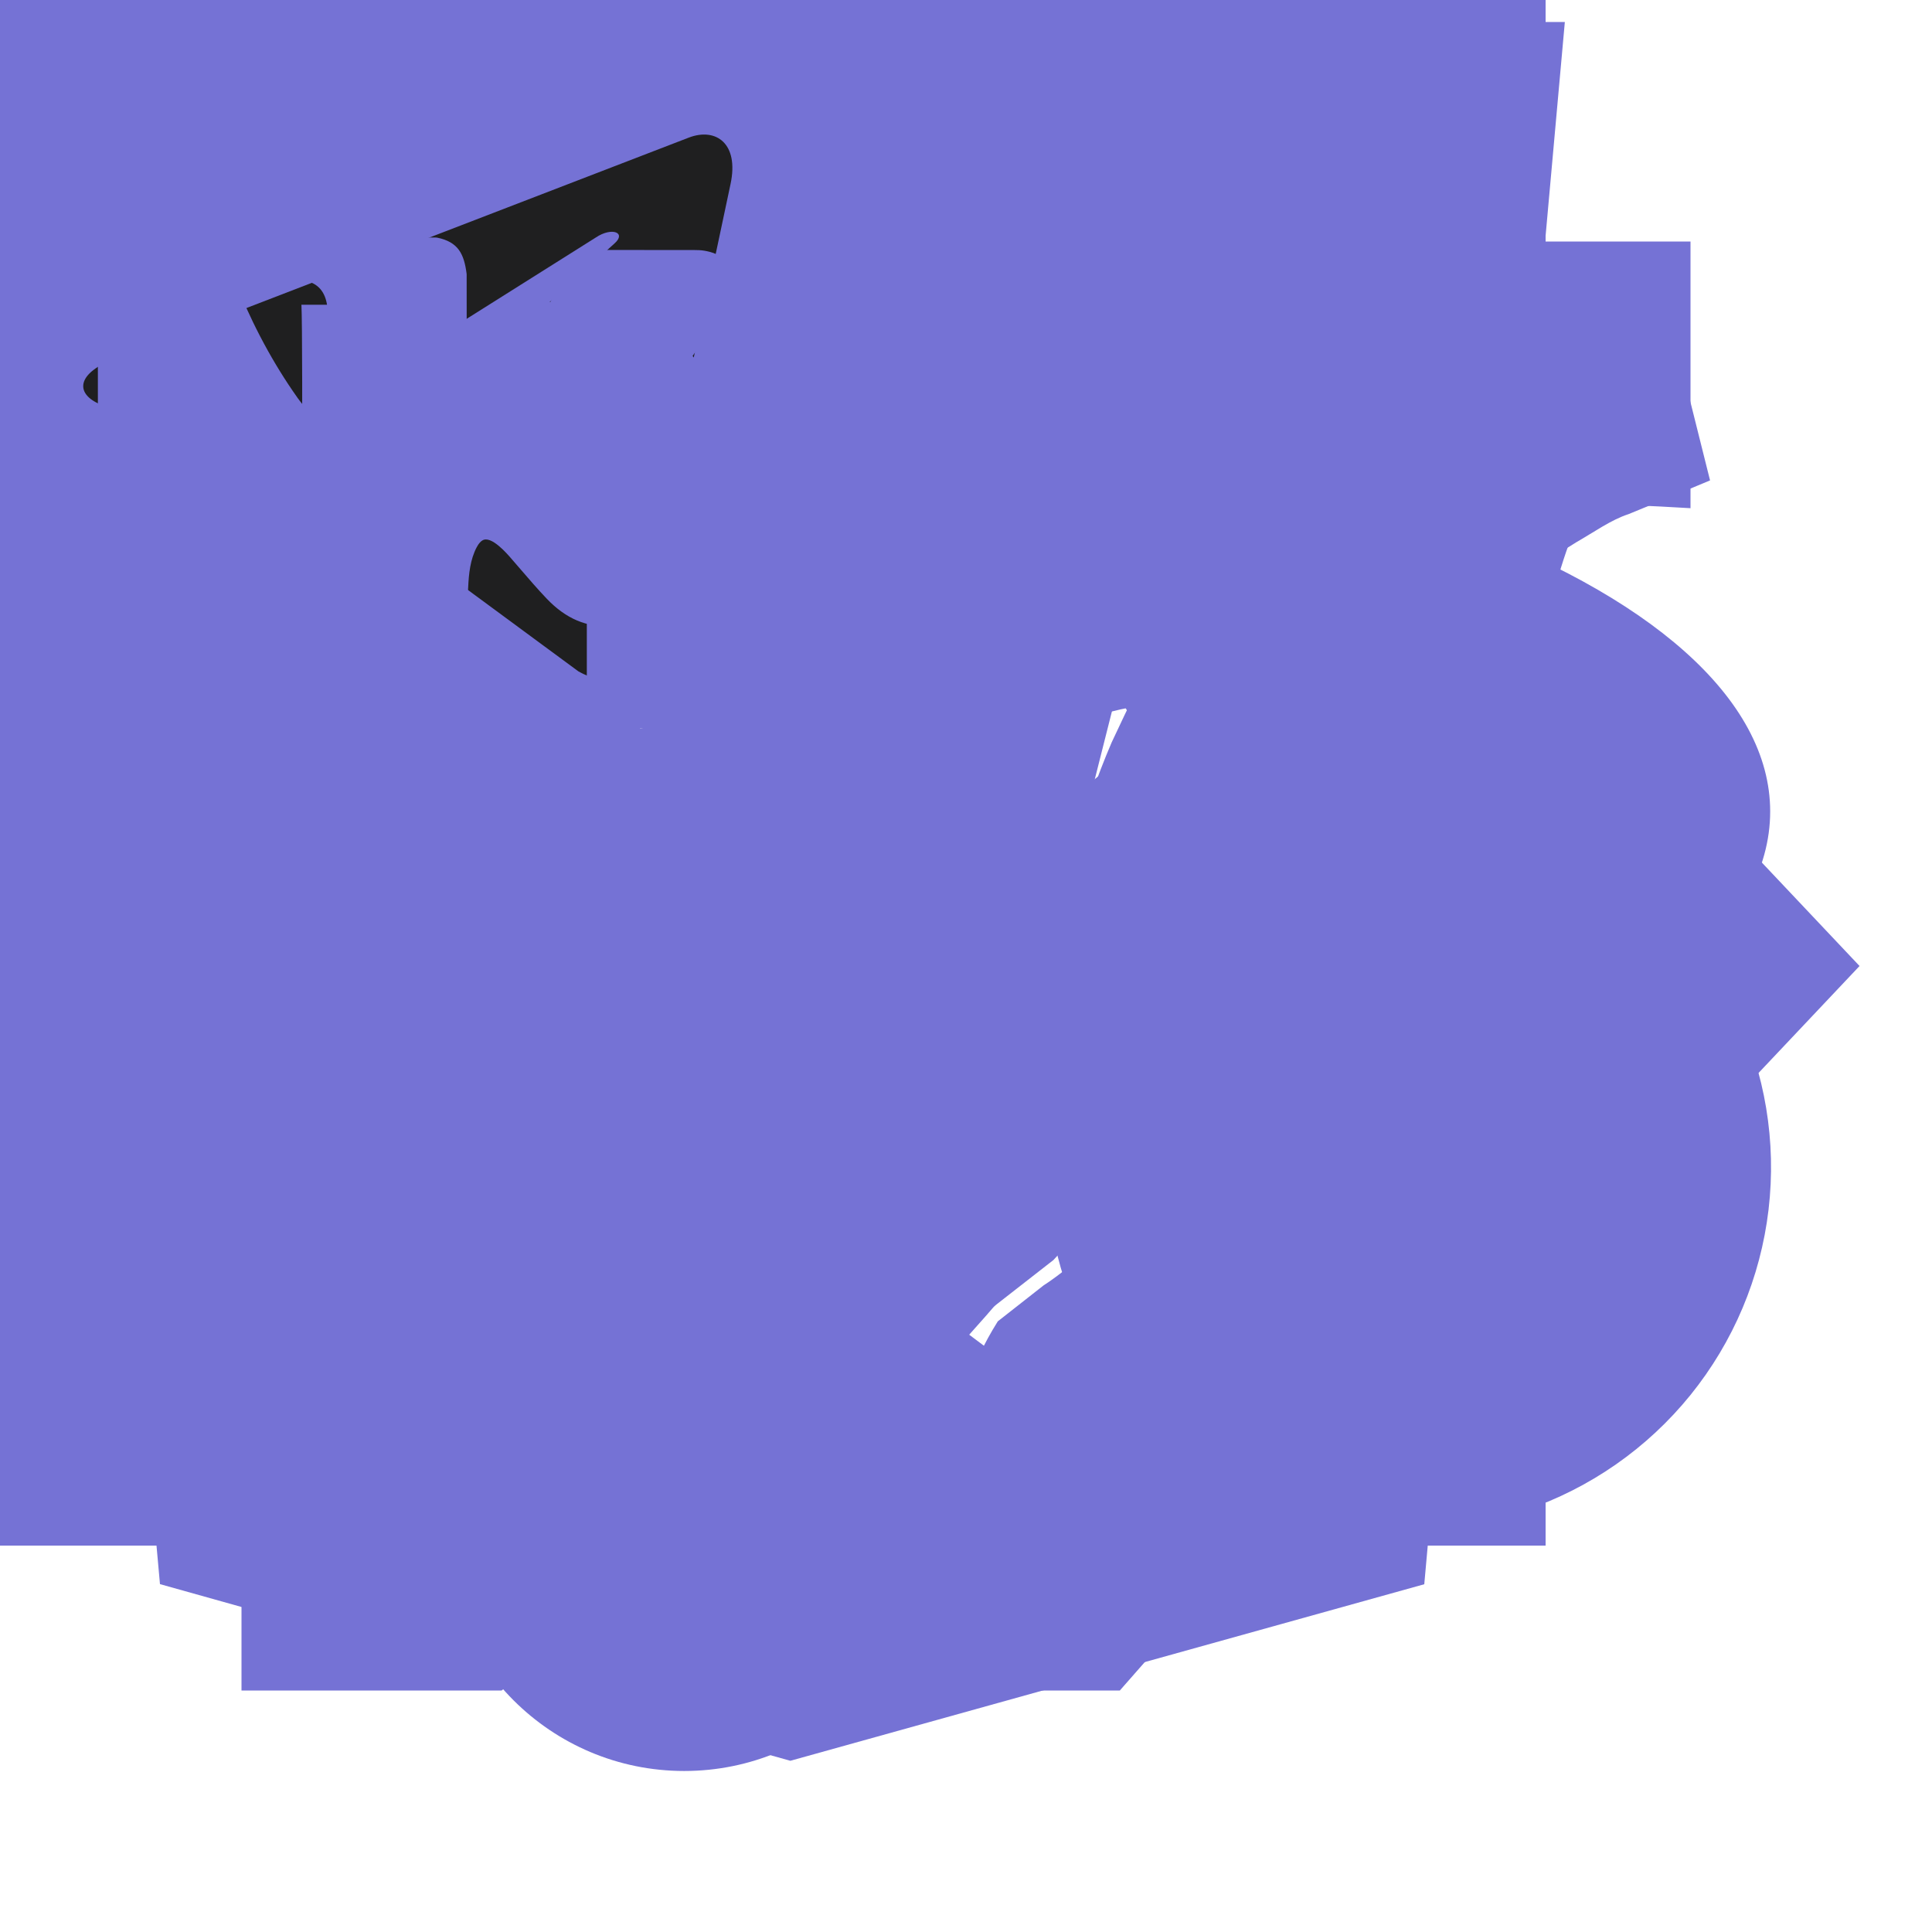
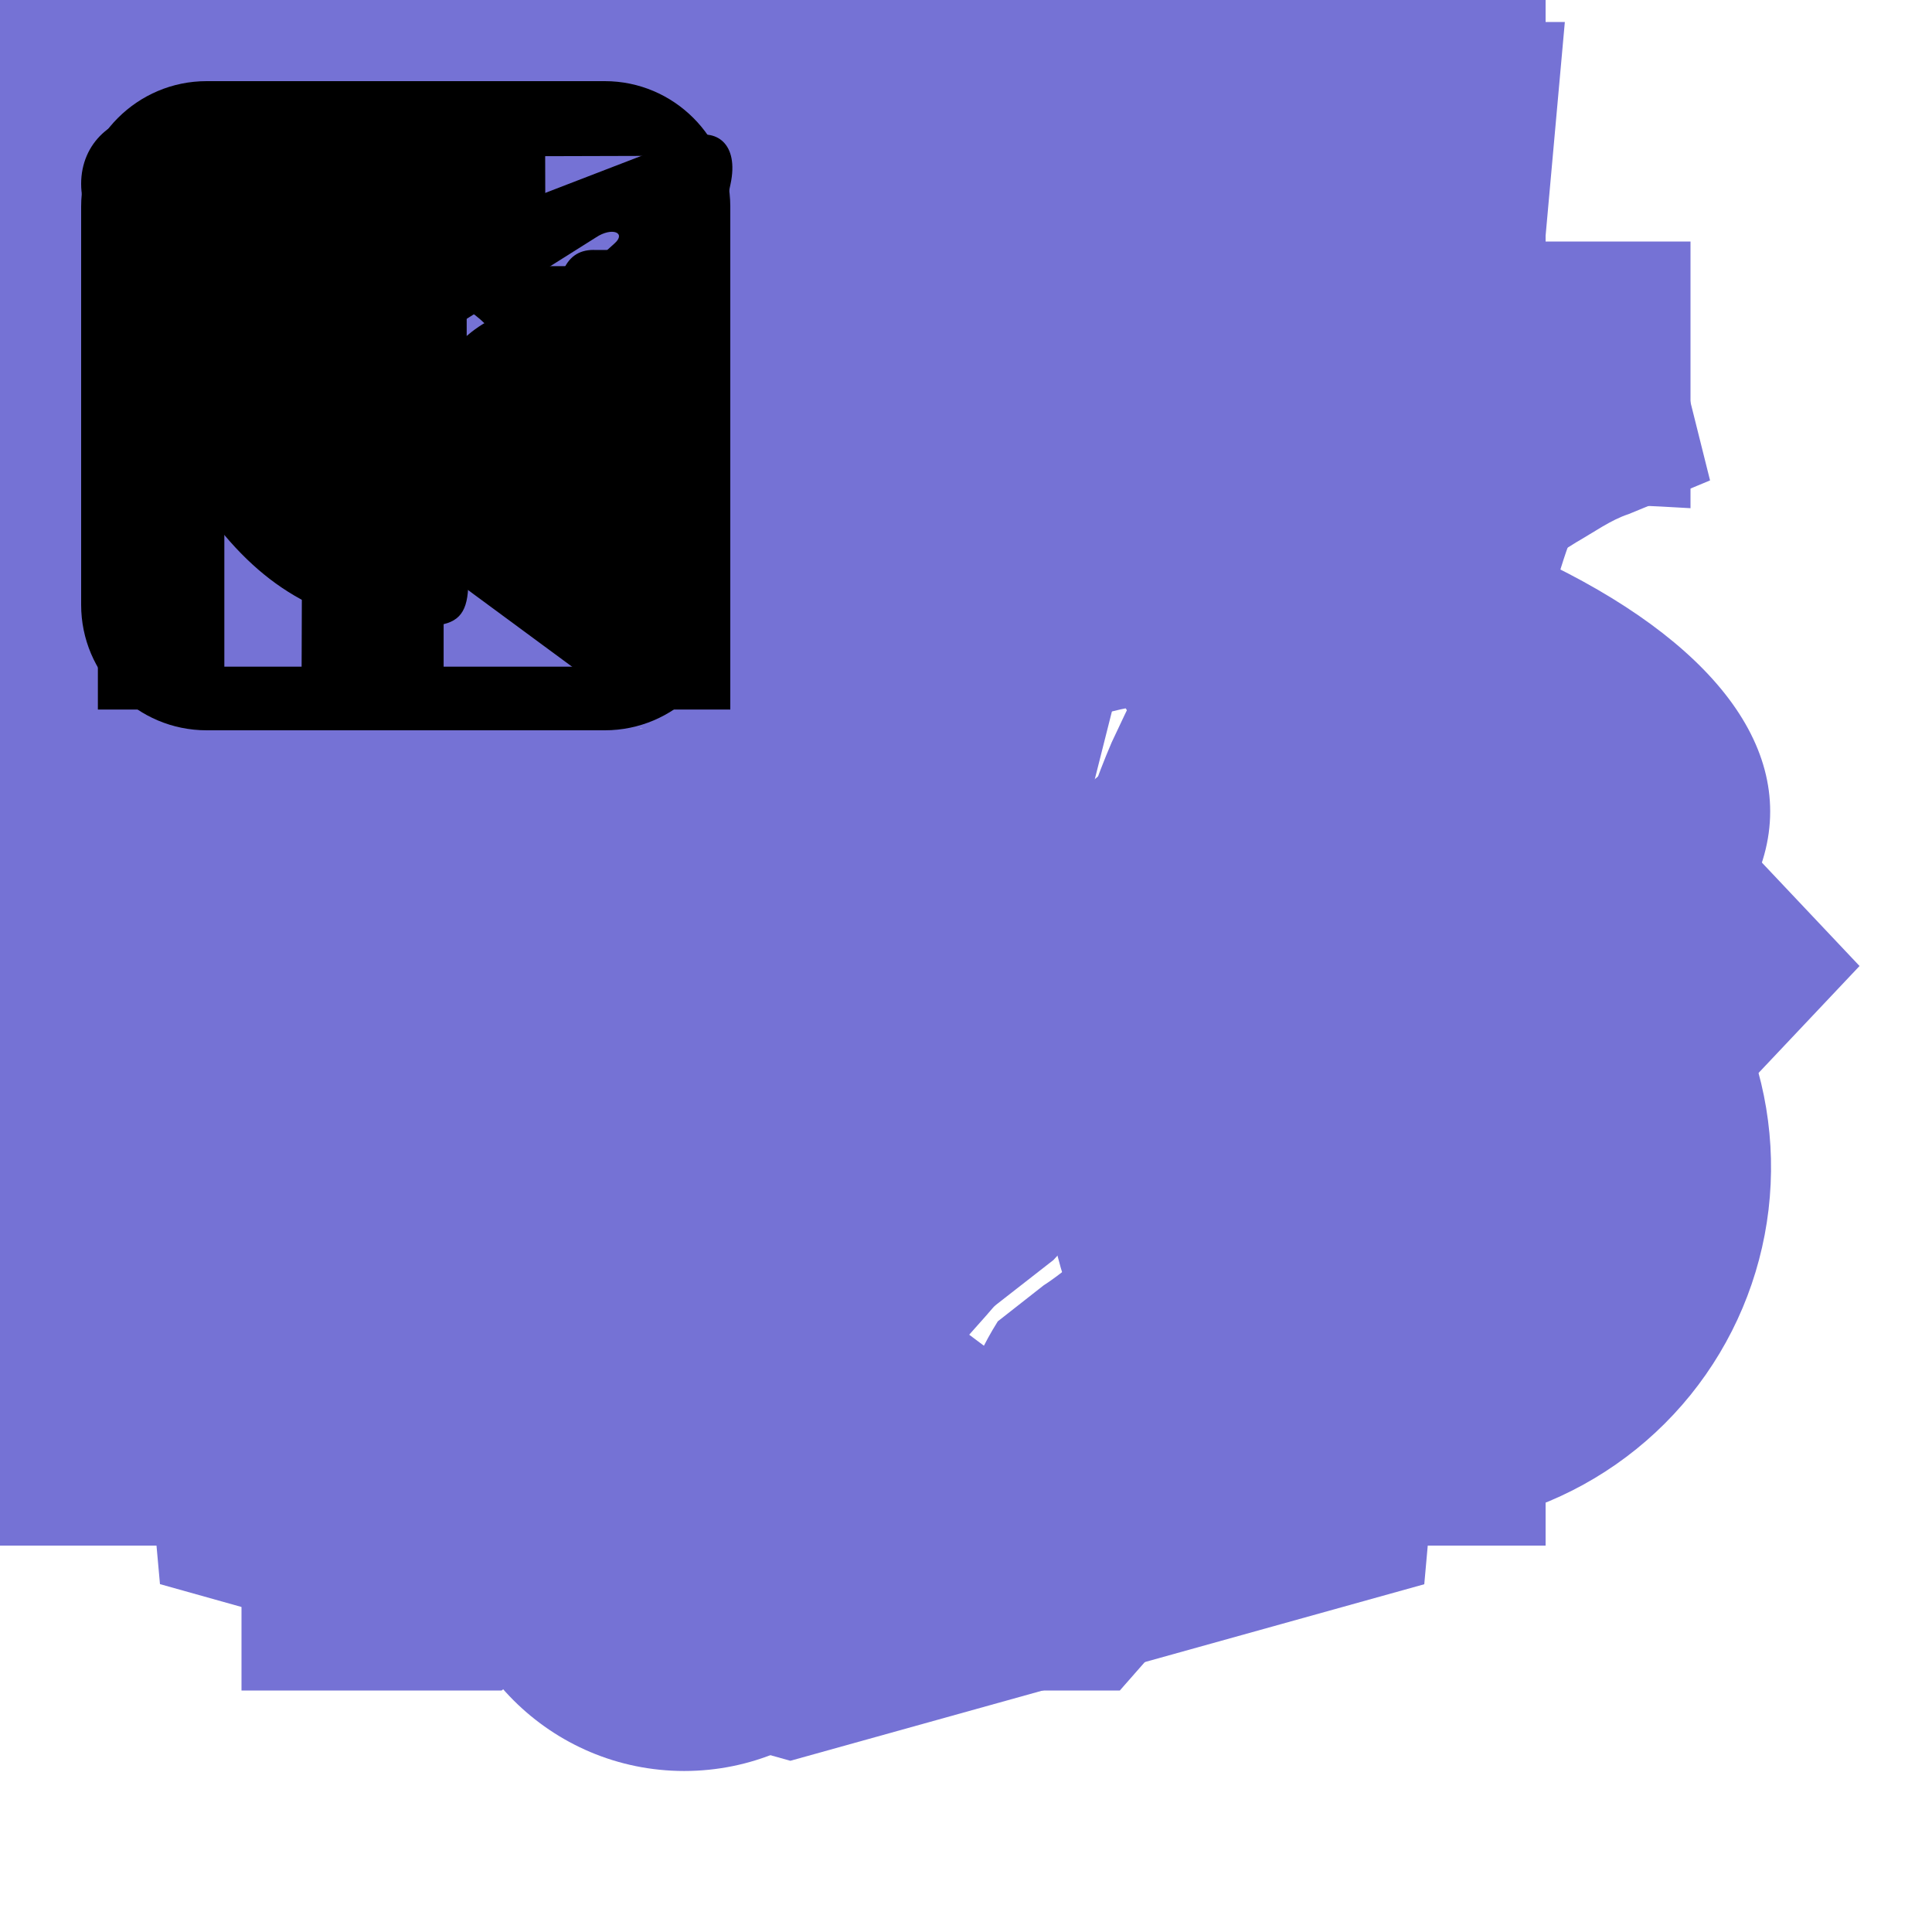
<svg xmlns="http://www.w3.org/2000/svg" width="50" height="50" viewBox="0 0 50 50" fill="none">
  <g id="code">
    <path fill-rule="evenodd" clip-rule="evenodd" d="M18.312 42.065L27.262 6.688L31.438 7.872L22.488 43.312L18.312 42.065Z" fill="#7572D5" />
    <path fill-rule="evenodd" clip-rule="evenodd" d="M13.502 12.688L16.562 15.928L7.995 25L16.562 34.072L13.502 37.312L1.875 25L13.502 12.688Z" fill="#7572D5" />
    <path fill-rule="evenodd" clip-rule="evenodd" d="M36.498 12.688L33.438 15.928L42.005 25L33.438 34.072L36.498 37.312L48.125 25L36.498 12.688Z" fill="#7572D5" />
  </g>
  <g id="css">
    <path d="M33.051 8.844L7.946 8.838L8.351 13.755L27.638 13.758L27.152 18.85H14.504L14.961 23.674H26.736L26.039 30.281L20.497 31.789L14.866 30.27L14.508 26.313H9.536L10.088 33.541L20.497 36.734L30.731 33.865L33.049 8.845L33.051 8.844ZM0.498 0.569H40.498L36.86 41L20.454 45.569L4.14 40.997L0.498 0.569Z" fill="#7572D5" />
  </g>
  <g id="react">
    <path d="M45.812 21C45.812 18.083 42.688 15.375 37.479 13.5L36.542 13.188V12.771C37.688 7.042 36.854 2.771 34.25 1.208C31.646 -0.354 27.792 1.104 23.625 4.75L23 5.375L22.792 5.167H22.583C18.312 1.208 14.146 -0.146 11.542 1.312C8.938 2.771 8.208 6.833 9.25 12.146C9.36 12.484 9.43 12.833 9.458 13.188L8.312 13.604C3.208 15.375 0.188 18.083 0.188 21C0.188 23.917 3.521 26.833 8.729 28.708L9.458 28.917C9.33 29.285 9.259 29.672 9.25 30.062C8.208 35.271 9.146 39.229 11.542 40.688C13.938 42.146 18.312 40.792 22.479 37.146L23.104 36.625L23.938 37.458C26.854 39.958 29.771 41.312 32.062 41.312C32.871 41.331 33.667 41.114 34.354 40.688C36.958 39.229 37.896 34.958 36.75 29.542V29.333C36.705 29.162 36.67 28.988 36.646 28.812H36.958C42.479 26.833 45.812 24.021 45.812 21ZM42.792 21C42.792 22.25 40.5 24.438 36.021 25.896H35.812C35.266 24.22 34.605 22.584 33.833 21C34.562 19.333 35.188 17.667 35.708 16.104L36.542 16.312C40.708 17.771 42.792 19.75 42.792 21ZM25.917 35.167L25.083 34.542C26.276 33.22 27.389 31.829 28.417 30.375L33.729 29.542C33.833 29.75 33.833 29.958 33.938 30.062C34.309 31.949 34.379 33.883 34.146 35.792C33.999 36.705 33.561 37.545 32.896 38.188C31.854 38.812 29.042 37.979 25.917 35.167ZM24.562 30.583L23.104 32.458L21.438 30.583H24.562ZM10.292 16C10.815 17.717 11.477 19.39 12.271 21C11.476 22.646 10.815 24.353 10.292 26.104L9.667 25.896C7.843 25.32 6.145 24.401 4.667 23.188C4.284 22.945 3.956 22.626 3.705 22.249C3.454 21.872 3.284 21.447 3.208 21C3.208 19.75 5.292 17.771 9.25 16.417L10.292 16ZM21.438 11.417L23 9.646L24.562 11.417H21.438ZM32.896 3.812C34.042 4.437 34.667 7.562 33.729 12.146C33.734 12.202 33.727 12.259 33.709 12.313C33.691 12.367 33.663 12.416 33.625 12.458L28.417 11.625C27.389 10.171 26.276 8.78 25.083 7.458L25.708 6.937C29.042 4.021 31.75 3.187 32.896 3.812ZM15.5 14.854L14.667 16.208L13.938 17.562C13.625 16.833 13.417 16.104 13.104 15.271L15.5 14.854ZM13.104 26.729C13.417 26 13.625 25.271 13.938 24.438L14.667 25.792L15.5 27.146L13.104 26.729ZM30.5 21C29.97 22.142 29.379 23.255 28.729 24.333C28.104 25.479 27.375 26.521 26.75 27.562H19.25C18.521 26.417 17.792 25.375 17.271 24.333C16.616 23.258 16.025 22.145 15.5 21C16.005 19.846 16.597 18.732 17.271 17.667C17.869 16.587 18.53 15.544 19.25 14.542C21.746 14.333 24.254 14.333 26.75 14.542C27.479 15.583 28.104 16.625 28.729 17.667C29.403 18.732 29.995 19.846 30.5 21ZM31.333 16.208L30.5 14.854L32.896 15.375C32.664 16.121 32.386 16.851 32.062 17.562L31.333 16.208ZM30.5 27.146L31.333 25.792L32.062 24.333L33 26.729L30.5 27.146ZM20.812 7.354H20.917L17.583 11.521L12.375 12.354C12.271 12.042 12.271 11.833 12.167 11.521C11.333 7.25 11.958 4.333 13 3.812C13.277 3.631 13.61 3.557 13.938 3.604C15.396 3.604 17.896 4.646 20.708 7.146L20.812 7.354ZM12.167 30.583C12.186 30.262 12.256 29.945 12.375 29.646L17.688 30.375C18.689 31.848 19.803 33.241 21.021 34.542L20.812 34.75L20.604 34.958C19.184 36.274 17.521 37.3 15.708 37.979C15.311 38.187 14.875 38.313 14.428 38.349C13.98 38.385 13.53 38.33 13.104 38.188C11.958 37.562 11.333 34.75 12.167 30.583Z" fill="#7572D5" />
  </g>
  <g id="typescript">
    <path d="M0 20V40H40V0H0V20ZM32.235 18.407C33.252 18.66 34.025 19.112 34.737 19.848C35.105 20.242 35.652 20.958 35.695 21.132C35.708 21.182 33.968 22.348 32.915 23.003C32.877 23.028 32.723 22.863 32.553 22.61C32.037 21.86 31.498 21.537 30.673 21.48C29.46 21.397 28.68 22.032 28.687 23.092C28.676 23.352 28.734 23.611 28.857 23.842C29.123 24.393 29.62 24.725 31.173 25.397C34.038 26.63 35.263 27.442 36.025 28.597C36.875 29.885 37.067 31.943 36.488 33.473C35.855 35.137 34.28 36.267 32.063 36.64C31.378 36.762 29.753 36.743 29.017 36.61C27.41 36.323 25.887 35.53 24.947 34.488C24.578 34.083 23.86 33.022 23.905 32.947C23.923 32.92 24.088 32.818 24.272 32.712C24.452 32.61 25.123 32.222 25.758 31.853L26.908 31.187L27.15 31.543C27.487 32.057 28.222 32.762 28.667 32.997C29.943 33.67 31.695 33.575 32.558 32.8C32.732 32.654 32.869 32.469 32.96 32.261C33.05 32.053 33.092 31.827 33.08 31.6C33.08 31.137 33.022 30.933 32.78 30.583C32.47 30.14 31.835 29.767 30.032 28.983C27.968 28.095 27.08 27.543 26.267 26.667C25.759 26.088 25.384 25.405 25.168 24.667C25.017 24.102 24.978 22.685 25.098 22.115C25.523 20.12 27.028 18.732 29.2 18.318C29.905 18.185 31.543 18.235 32.235 18.407ZM22.845 20.077L22.858 21.715H17.65V36.508H13.967V21.715H8.763V20.108C8.763 19.218 8.782 18.475 8.807 18.458C8.827 18.432 11.995 18.418 15.835 18.425L22.827 18.445L22.845 20.077Z" fill="#7572D5" />
  </g>
  <g id="styledcomponents">
    <path d="M37.259 6.25L36.989 7.65C36.571 10.302 36.722 11.061 37.868 12.045L38.975 12.955L37.829 18.03C37.144 21.059 36.304 23.597 35.771 24.431C35.313 25.15 34.78 26.21 34.664 26.779C34.473 27.459 33.825 28.143 32.833 28.748C31.958 29.242 30.238 30.566 29.02 31.629C28.047 32.499 27.377 33.033 27.013 33.262L25.823 34.196C25.442 34.805 25.225 35.295 25.142 35.667C25.059 36.05 25.106 36.304 25.229 36.49C25.348 36.669 25.553 36.795 25.834 36.874C26.167 36.951 26.51 36.979 26.851 36.956C27.622 36.904 28.386 36.769 29.128 36.555C29.381 36.487 29.579 36.422 29.752 36.365C30.019 36.039 30.635 35.424 31.727 34.353C34.625 31.515 35.731 29.961 34.589 30.38C34.167 30.53 34.358 30.151 35.082 29.392C36.61 27.914 37.486 25.68 39.317 18.675C40.766 13.144 40.766 13.066 41.833 13.066C42.334 13.066 43.75 13.152 43.75 13.152V6.25H40.499H37.259ZM24.422 18.081C23.369 18.073 21.106 19.666 14.33 25.161C14.038 25.852 14.013 26.328 14.146 26.636C14.233 26.847 14.392 26.994 14.611 27.101C14.828 27.209 15.109 27.273 15.419 27.298C16.035 27.352 16.763 27.255 17.35 27.141L17.747 27.051C17.883 26.87 18.061 26.725 18.266 26.629C18.684 26.4 20.439 24.81 22.194 23.106C25.283 19.999 26.007 18.596 24.75 18.142C24.646 18.101 24.533 18.08 24.422 18.081ZM32.336 20.239C31.41 20.264 29.741 21.331 26.883 23.597C25.449 24.753 24.541 25.376 24.054 25.505L22.165 26.987C21.455 28.275 21.351 29.074 21.538 29.514C21.585 29.622 21.653 29.721 21.739 29.803C21.824 29.886 21.925 29.95 22.036 29.994C22.311 30.102 22.605 30.156 22.901 30.155C23.608 30.147 24.311 30.045 24.991 29.85C25.345 29.756 25.695 29.646 26.04 29.521L26.144 29.478L26.335 29.378C26.696 28.916 27.525 28.046 28.563 27.044C31.842 23.901 33.518 21.667 33.176 20.833C33.021 20.429 32.754 20.225 32.336 20.239ZM23.6 24.105C23.333 24.134 22.735 24.592 21.657 25.53C20.1 26.897 18.403 27.685 17.815 27.334C17.679 27.364 17.542 27.393 17.404 27.42C16.806 27.538 16.06 27.635 15.393 27.581C15.079 27.562 14.771 27.485 14.485 27.355C14.215 27.233 14 27.016 13.88 26.747C13.746 26.425 13.746 26.024 13.898 25.512L11.555 27.423L6.254 31.78V38.842L23.625 25.251C23.622 25.102 23.641 24.953 23.683 24.81C23.816 24.331 23.809 24.087 23.6 24.109V24.105ZM31.075 26.392C30.811 26.392 30.372 26.761 29.669 27.502C28.714 28.515 27.211 29.496 26.415 29.696L26.292 29.761C26.161 29.814 26.029 29.865 25.896 29.911C25.679 29.983 25.398 30.069 25.074 30.155C24.425 30.33 23.618 30.491 22.897 30.473C22.557 30.473 22.221 30.407 21.906 30.28C21.609 30.159 21.372 29.927 21.243 29.636C21.034 29.138 21.117 28.44 21.574 27.448L6.25 39.437V43.75H12.982L27.262 32.61C27.633 32.202 28.191 31.644 28.945 30.946C30.963 29.088 31.421 28.447 31.421 27.499C31.421 26.761 31.338 26.389 31.075 26.389V26.392ZM34.473 33.373L33.251 34.583C32.567 35.227 31.345 36.022 30.509 36.362L30.343 36.433L30.332 36.451L30.296 36.487C30.264 36.512 30.249 36.516 30.224 36.526C29.89 36.652 29.551 36.763 29.208 36.859C28.444 37.08 27.659 37.218 26.865 37.271C26.49 37.295 26.113 37.262 25.748 37.174C25.431 37.105 25.151 36.921 24.962 36.659C24.789 36.394 24.739 36.039 24.836 35.603C24.913 35.292 25.028 34.991 25.178 34.708L13.656 43.75H28.981L30.811 41.667C33.327 38.753 34.473 36.669 34.473 34.887V33.373Z" fill="#7572D5" />
  </g>
  <g id="webdesign">
    <path d="M17.708 4.167C14.257 4.167 11.458 6.965 11.458 10.417C11.458 13.868 14.257 16.667 17.708 16.667H32.292C35.743 16.667 38.542 13.868 38.542 10.417C38.542 6.965 35.743 4.167 32.292 4.167H17.708Z" fill="#7572D5" />
    <path d="M32.292 18.75C28.84 18.75 26.042 21.548 26.042 25C26.042 28.452 28.84 31.25 32.292 31.25C35.744 31.25 38.542 28.452 38.542 25C38.542 21.548 35.744 18.75 32.292 18.75Z" fill="#7572D5" />
    <path d="M11.458 25C11.458 21.548 14.257 18.75 17.708 18.75H23.958V31.25H17.708C14.257 31.25 11.458 28.452 11.458 25Z" fill="#7572D5" />
    <path d="M17.708 33.333C14.257 33.333 11.458 36.132 11.458 39.583C11.458 43.035 14.257 45.833 17.708 45.833C21.16 45.833 23.958 43.035 23.958 39.583V33.333H17.708Z" fill="#7572D5" />
  </g>
  <path id="testimony" d="M13.542 20.833C13.077 20.833 12.631 20.904 12.188 20.969C12.331 20.485 12.479 19.994 12.717 19.552C12.954 18.91 13.325 18.354 13.694 17.794C14.002 17.188 14.546 16.777 14.946 16.258C15.365 15.754 15.935 15.419 16.387 15C16.831 14.562 17.413 14.344 17.875 14.035C18.358 13.758 18.779 13.452 19.229 13.306L20.352 12.844L21.34 12.433L20.329 8.396L19.085 8.696C18.688 8.796 18.202 8.912 17.65 9.052C17.085 9.156 16.483 9.442 15.812 9.702C15.15 9.998 14.383 10.198 13.671 10.673C12.954 11.127 12.127 11.506 11.398 12.115C10.692 12.742 9.84 13.285 9.21 14.083C8.523 14.829 7.844 15.613 7.317 16.504C6.706 17.354 6.292 18.288 5.854 19.21C5.458 20.133 5.14 21.077 4.879 21.994C4.385 23.831 4.165 25.577 4.079 27.071C4.008 28.567 4.05 29.81 4.138 30.71C4.169 31.135 4.227 31.548 4.269 31.833L4.321 32.183L4.375 32.171C4.746 33.902 5.599 35.492 6.835 36.759C8.072 38.025 9.642 38.915 11.364 39.327C13.085 39.738 14.888 39.654 16.564 39.083C18.24 38.512 19.72 37.479 20.832 36.103C21.945 34.726 22.646 33.063 22.853 31.305C23.06 29.547 22.765 27.766 22.002 26.169C21.24 24.571 20.04 23.223 18.543 22.278C17.046 21.334 15.312 20.833 13.542 20.833ZM36.458 20.833C35.994 20.833 35.548 20.904 35.104 20.969C35.248 20.485 35.396 19.994 35.633 19.552C35.871 18.91 36.242 18.354 36.61 17.794C36.919 17.188 37.462 16.777 37.862 16.258C38.281 15.754 38.852 15.419 39.304 15C39.748 14.562 40.329 14.344 40.792 14.035C41.275 13.758 41.696 13.452 42.146 13.306L43.269 12.844L44.256 12.433L43.246 8.396L42.002 8.696C41.604 8.796 41.119 8.912 40.567 9.052C40.002 9.156 39.4 9.442 38.729 9.702C38.069 10 37.3 10.198 36.587 10.675C35.871 11.129 35.044 11.508 34.315 12.117C33.608 12.744 32.756 13.287 32.127 14.083C31.44 14.829 30.76 15.613 30.233 16.504C29.623 17.354 29.208 18.288 28.771 19.21C28.375 20.133 28.056 21.077 27.796 21.994C27.302 23.831 27.081 25.577 26.996 27.071C26.925 28.567 26.967 29.81 27.054 30.71C27.085 31.135 27.144 31.548 27.185 31.833L27.238 32.183L27.292 32.171C27.662 33.902 28.515 35.492 29.752 36.759C30.989 38.025 32.559 38.915 34.281 39.327C36.002 39.738 37.805 39.654 39.481 39.083C41.156 38.512 42.636 37.479 43.749 36.103C44.862 34.726 45.563 33.063 45.77 31.305C45.977 29.547 45.682 27.766 44.919 26.169C44.156 24.571 42.957 23.223 41.46 22.278C39.962 21.334 38.228 20.833 36.458 20.833Z" fill="#7572D5" />
  <g id="instagram">
-     <path d="M15.652 2.1H5.348C3.557 2.1 2.1 3.556 2.1 5.347V8.778V15.653C2.1 17.444 3.557 18.9 5.348 18.9H15.652C17.443 18.9 18.9 17.444 18.9 15.653V8.771V5.341C18.893 3.556 17.437 2.1 15.652 2.1ZM16.583 4.035H16.957V4.403V6.882L14.116 6.889L14.109 4.042L16.583 4.035ZM8.098 8.771C8.636 8.03 9.509 7.538 10.493 7.538C11.478 7.538 12.351 8.024 12.889 8.771C13.243 9.257 13.447 9.854 13.447 10.497C13.447 12.124 12.121 13.455 10.487 13.455C8.853 13.455 7.54 12.124 7.54 10.497C7.54 9.854 7.75 9.257 8.098 8.771ZM17.259 15.646C17.259 16.532 16.538 17.253 15.652 17.253H5.348C4.463 17.253 3.741 16.532 3.741 15.646V8.771H6.247C6.031 9.303 5.906 9.887 5.906 10.497C5.906 13.029 7.967 15.089 10.5 15.089C13.033 15.089 15.094 13.029 15.094 10.497C15.094 9.887 14.969 9.303 14.752 8.771H17.259V15.646Z" fill="#7572D5" />
+     <path d="M15.652 2.1H5.348C3.557 2.1 2.1 3.556 2.1 5.347V8.778V15.653C2.1 17.444 3.557 18.9 5.348 18.9H15.652C17.443 18.9 18.9 17.444 18.9 15.653V8.771V5.341C18.893 3.556 17.437 2.1 15.652 2.1ZM16.583 4.035H16.957V4.403V6.882L14.116 6.889L14.109 4.042L16.583 4.035ZM8.098 8.771C8.636 8.03 9.509 7.538 10.493 7.538C11.478 7.538 12.351 8.024 12.889 8.771C13.243 9.257 13.447 9.854 13.447 10.497C13.447 12.124 12.121 13.455 10.487 13.455C8.853 13.455 7.54 12.124 7.54 10.497C7.54 9.854 7.75 9.257 8.098 8.771ZM17.259 15.646C17.259 16.532 16.538 17.253 15.652 17.253H5.348C4.463 17.253 3.741 16.532 3.741 15.646V8.771H6.247C6.031 9.303 5.906 9.887 5.906 10.497C5.906 13.029 7.967 15.089 10.5 15.089C13.033 15.089 15.094 13.029 15.094 10.497C15.094 9.887 14.969 9.303 14.752 8.771H17.259V15.646Z" fill="currentColor" />
  </g>
  <g id="telegram">
-     <path d="M18.906 4.764L16.37 16.721C16.179 17.564 15.68 17.774 14.972 17.377L11.108 14.53L9.245 16.323C9.038 16.53 8.866 16.702 8.468 16.702L8.746 12.768L15.905 6.299C16.217 6.022 15.838 5.867 15.422 6.145L6.571 11.719L2.76 10.526C1.932 10.267 1.917 9.697 2.933 9.299L17.837 3.557C18.527 3.299 19.131 3.71 18.906 4.764Z" fill="#1F1F20" />
+     <path d="M18.906 4.764L16.37 16.721C16.179 17.564 15.68 17.774 14.972 17.377L11.108 14.53L9.245 16.323C9.038 16.53 8.866 16.702 8.468 16.702L8.746 12.768L15.905 6.299C16.217 6.022 15.838 5.867 15.422 6.145L6.571 11.719L2.76 10.526C1.932 10.267 1.917 9.697 2.933 9.299L17.837 3.557C18.527 3.299 19.131 3.71 18.906 4.764Z" fill="currentColor" />
  </g>
  <g id="vk">
-     <path d="M18.17 13.994C17.804 13.539 17.388 13.131 16.986 12.737C16.843 12.597 16.695 12.452 16.553 12.308C16.144 11.893 16.129 11.738 16.453 11.267C16.677 10.942 16.915 10.617 17.144 10.303C17.353 10.018 17.568 9.724 17.775 9.428L17.817 9.367C18.212 8.801 18.62 8.216 18.837 7.51C18.894 7.324 18.953 7.05 18.817 6.82C18.682 6.591 18.419 6.522 18.234 6.489C18.142 6.473 18.051 6.471 17.966 6.471L15.381 6.469L15.36 6.468C14.969 6.468 14.705 6.659 14.554 7.052C14.41 7.427 14.252 7.827 14.071 8.207C13.712 8.963 13.255 9.834 12.595 10.561L12.567 10.592C12.489 10.679 12.4 10.777 12.336 10.777C12.326 10.777 12.315 10.775 12.303 10.771C12.166 10.716 12.074 10.373 12.079 10.213C12.079 10.211 12.079 10.209 12.079 10.206L12.077 7.111C12.077 7.1 12.076 7.089 12.075 7.078C12.009 6.575 11.863 6.262 11.313 6.15C11.298 6.147 11.283 6.146 11.268 6.146H8.581C8.143 6.146 7.901 6.33 7.675 6.606C7.613 6.68 7.486 6.834 7.549 7.02C7.613 7.209 7.821 7.25 7.889 7.263C8.225 7.329 8.415 7.542 8.468 7.915C8.562 8.561 8.574 9.251 8.505 10.087C8.485 10.319 8.447 10.498 8.385 10.651C8.37 10.687 8.318 10.804 8.266 10.804C8.249 10.804 8.201 10.797 8.112 10.734C7.904 10.586 7.751 10.375 7.574 10.114C6.969 9.228 6.461 8.252 6.021 7.129C5.858 6.716 5.553 6.485 5.163 6.478C4.734 6.471 4.345 6.468 3.974 6.468C3.569 6.468 3.193 6.472 2.826 6.48C2.512 6.486 2.295 6.583 2.181 6.77C2.066 6.957 2.074 7.203 2.203 7.5C3.237 9.883 4.175 11.615 5.243 13.117C5.992 14.168 6.743 14.896 7.607 15.407C8.517 15.946 9.536 16.208 10.724 16.208C10.858 16.208 10.998 16.205 11.138 16.198C11.828 16.163 12.084 15.904 12.116 15.208C12.132 14.852 12.169 14.479 12.338 14.161C12.444 13.961 12.544 13.961 12.576 13.961C12.639 13.961 12.717 13.991 12.801 14.047C12.951 14.148 13.08 14.284 13.186 14.403C13.285 14.516 13.383 14.63 13.482 14.745C13.694 14.991 13.913 15.246 14.143 15.487C14.645 16.016 15.197 16.249 15.832 16.198H18.202C18.207 16.198 18.212 16.198 18.218 16.198C18.454 16.182 18.658 16.046 18.779 15.825C18.928 15.552 18.925 15.204 18.771 14.893C18.596 14.541 18.369 14.241 18.17 13.994Z" fill="#7572D5" />
+     <path d="M18.17 13.994C17.804 13.539 17.388 13.131 16.986 12.737C16.843 12.597 16.695 12.452 16.553 12.308C16.144 11.893 16.129 11.738 16.453 11.267C16.677 10.942 16.915 10.617 17.144 10.303C17.353 10.018 17.568 9.724 17.775 9.428L17.817 9.367C18.212 8.801 18.62 8.216 18.837 7.51C18.894 7.324 18.953 7.05 18.817 6.82C18.682 6.591 18.419 6.522 18.234 6.489C18.142 6.473 18.051 6.471 17.966 6.471L15.381 6.469L15.36 6.468C14.969 6.468 14.705 6.659 14.554 7.052C14.41 7.427 14.252 7.827 14.071 8.207C13.712 8.963 13.255 9.834 12.595 10.561L12.567 10.592C12.489 10.679 12.4 10.777 12.336 10.777C12.326 10.777 12.315 10.775 12.303 10.771C12.166 10.716 12.074 10.373 12.079 10.213C12.079 10.211 12.079 10.209 12.079 10.206L12.077 7.111C12.077 7.1 12.076 7.089 12.075 7.078C12.009 6.575 11.863 6.262 11.313 6.15C11.298 6.147 11.283 6.146 11.268 6.146H8.581C8.143 6.146 7.901 6.33 7.675 6.606C7.613 6.68 7.486 6.834 7.549 7.02C7.613 7.209 7.821 7.25 7.889 7.263C8.225 7.329 8.415 7.542 8.468 7.915C8.562 8.561 8.574 9.251 8.505 10.087C8.485 10.319 8.447 10.498 8.385 10.651C8.37 10.687 8.318 10.804 8.266 10.804C8.249 10.804 8.201 10.797 8.112 10.734C7.904 10.586 7.751 10.375 7.574 10.114C6.969 9.228 6.461 8.252 6.021 7.129C5.858 6.716 5.553 6.485 5.163 6.478C4.734 6.471 4.345 6.468 3.974 6.468C3.569 6.468 3.193 6.472 2.826 6.48C2.512 6.486 2.295 6.583 2.181 6.77C2.066 6.957 2.074 7.203 2.203 7.5C3.237 9.883 4.175 11.615 5.243 13.117C5.992 14.168 6.743 14.896 7.607 15.407C8.517 15.946 9.536 16.208 10.724 16.208C10.858 16.208 10.998 16.205 11.138 16.198C11.828 16.163 12.084 15.904 12.116 15.208C12.132 14.852 12.169 14.479 12.338 14.161C12.444 13.961 12.544 13.961 12.576 13.961C12.639 13.961 12.717 13.991 12.801 14.047C12.951 14.148 13.08 14.284 13.186 14.403C13.285 14.516 13.383 14.63 13.482 14.745C13.694 14.991 13.913 15.246 14.143 15.487C14.645 16.016 15.197 16.249 15.832 16.198H18.202C18.207 16.198 18.212 16.198 18.218 16.198C18.454 16.182 18.658 16.046 18.779 15.825C18.928 15.552 18.925 15.204 18.771 14.893C18.596 14.541 18.369 14.241 18.17 13.994Z" fill="currentColor" />
  </g>
  <g id="linkedin">
-     <path d="M5.806 7.886H2.533V18.363H5.806V7.886Z" fill="#7572D5" />
-     <path d="M4.101 2.94C2.894 2.94 2.1 3.721 2.1 4.757C2.1 5.774 2.868 6.574 4.055 6.574H4.081C5.314 6.574 6.082 5.768 6.075 4.757C6.049 3.721 5.308 2.94 4.101 2.94Z" fill="#7572D5" />
-     <path d="M14.748 7.788C12.871 7.788 11.697 8.811 11.481 9.533V7.886H7.801C7.847 8.759 7.801 18.363 7.801 18.363H11.481V12.701C11.481 12.38 11.468 12.065 11.559 11.842C11.809 11.212 12.353 10.556 13.331 10.556C14.61 10.556 15.187 11.527 15.187 12.944V18.363H18.9V12.537C18.9 9.297 17.076 7.788 14.748 7.788Z" fill="#7572D5" />
+     <path d="M5.806 7.886H2.533V18.363H5.806V7.886Z" fill="currentColor" />
+     <path d="M4.101 2.94C2.894 2.94 2.1 3.721 2.1 4.757C2.1 5.774 2.868 6.574 4.055 6.574H4.081C5.314 6.574 6.082 5.768 6.075 4.757C6.049 3.721 5.308 2.94 4.101 2.94Z" fill="currentColor" />
+     <path d="M14.748 7.788C12.871 7.788 11.697 8.811 11.481 9.533V7.886H7.801C7.847 8.759 7.801 18.363 7.801 18.363H11.481V12.701C11.481 12.38 11.468 12.065 11.559 11.842C11.809 11.212 12.353 10.556 13.331 10.556C14.61 10.556 15.187 11.527 15.187 12.944V18.363H18.9V12.537C18.9 9.297 17.076 7.788 14.748 7.788Z" fill="currentColor" />
  </g>
</svg>
